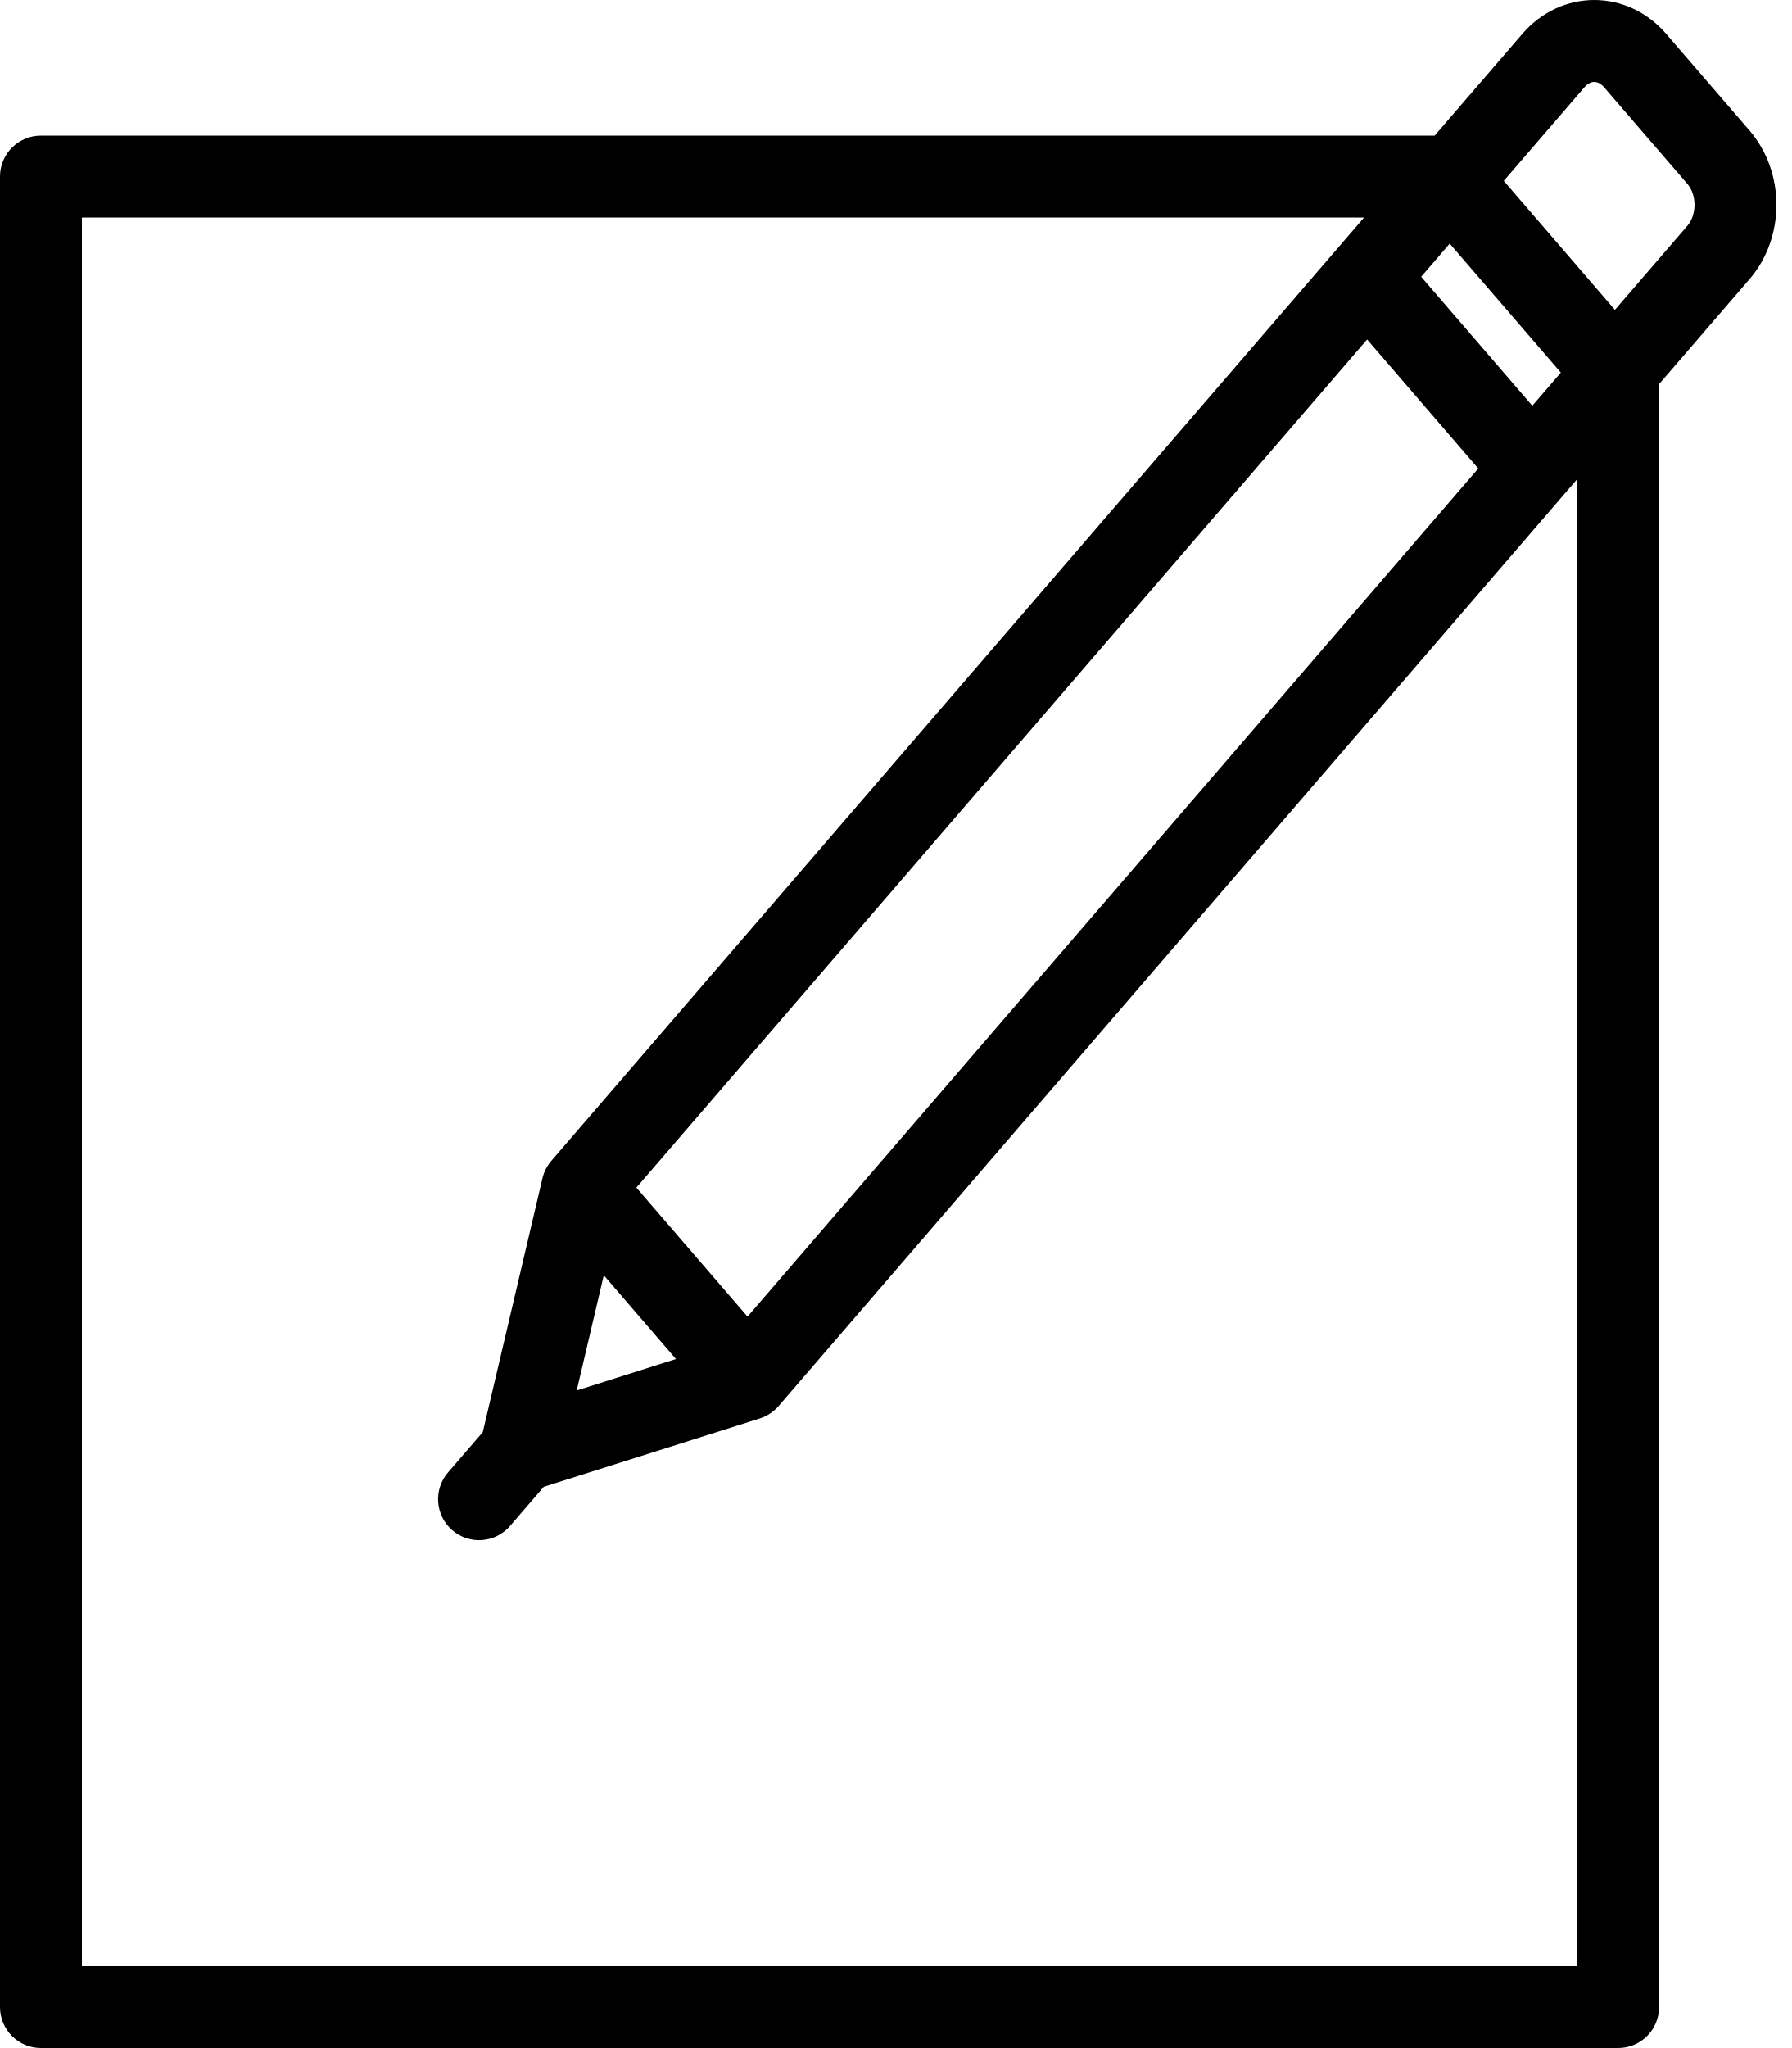
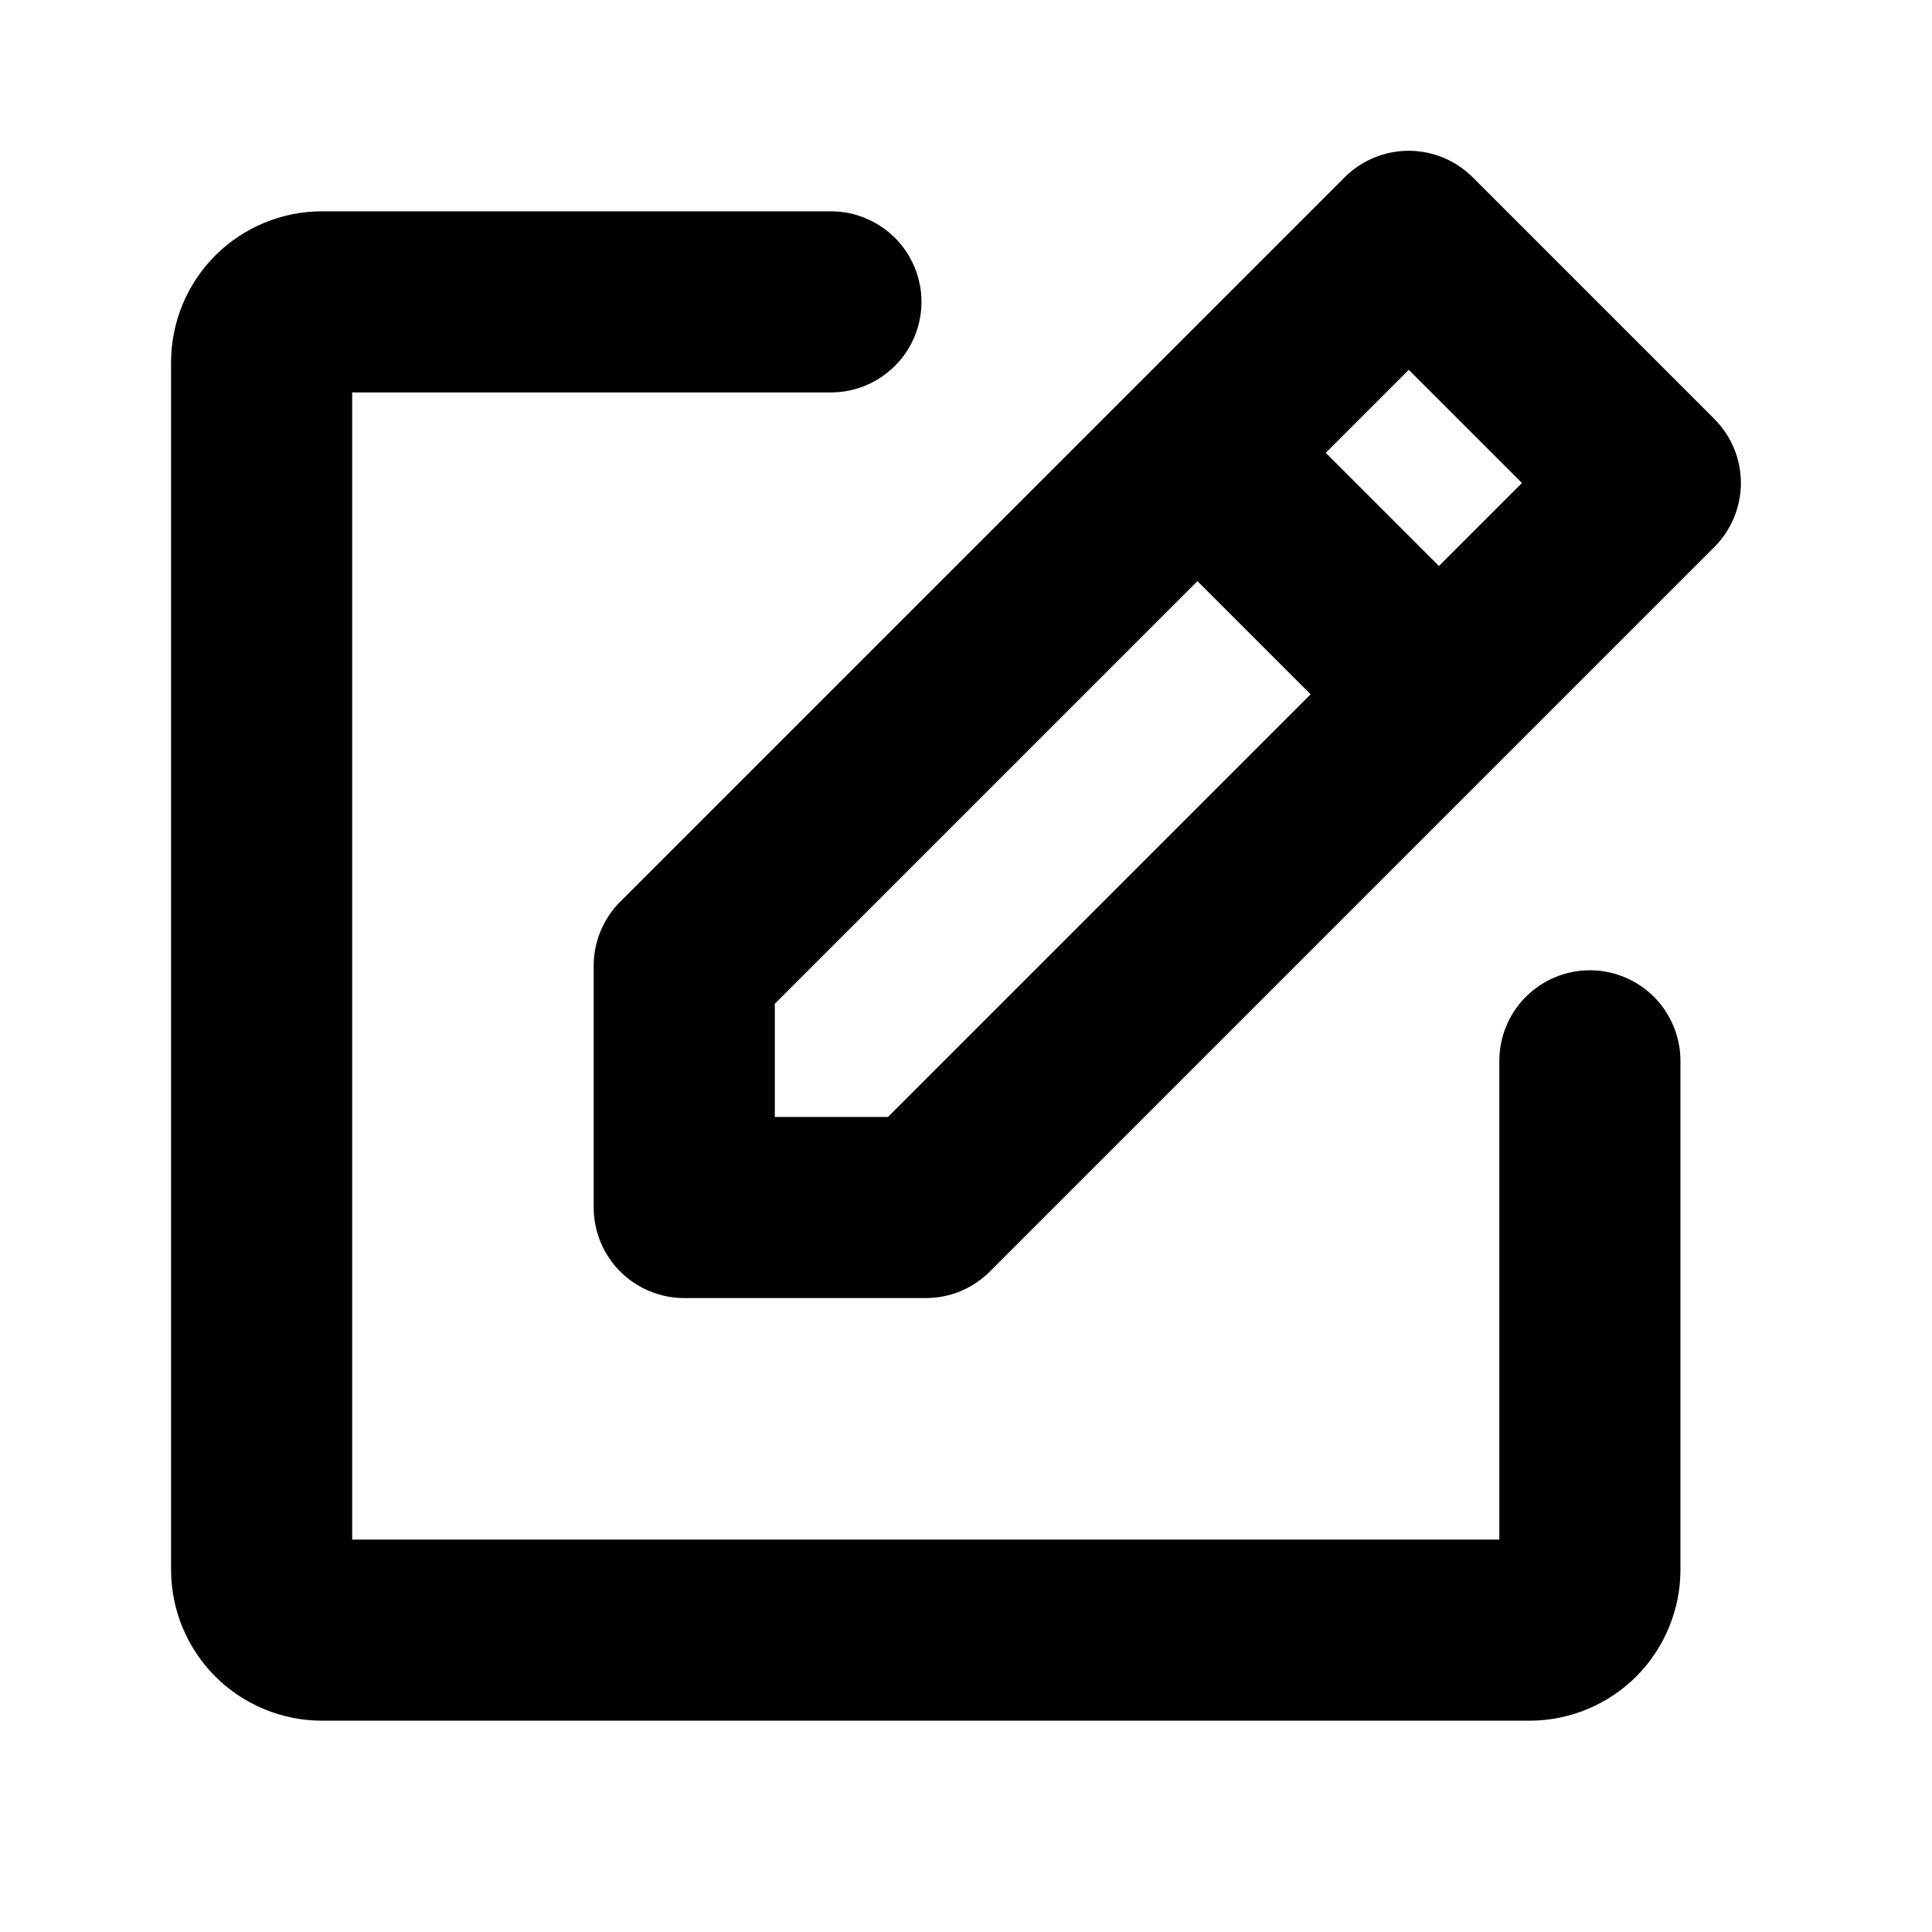
- <svg xmlns="http://www.w3.org/2000/svg" aria-hidden="true" width="70" height="80" viewBox="0 0 70 80">
-   <path fill-rule="evenodd" clip-rule="evenodd" d="M62.29 3.2C62.2 3.2 62.055 3.235 61.901 3.414L58.755 7.065L63.097 12.104L65.932 8.815C66.299 8.389 66.299 7.613 65.932 7.188L62.68 3.415C62.526 3.236 62.38 3.2 62.29 3.2ZM60.985 14.555L56.642 9.516L55.527 10.811L59.869 15.849L60.985 14.555ZM57.758 18.301L29.207 51.43L24.864 46.391L53.415 13.261L57.758 18.301ZM52.202 9.768C52.2 9.769 52.198 9.771 52.197 9.773L21.54 45.346C21.372 45.541 21.254 45.773 21.195 46.024L18.863 55.942L17.505 57.517C16.928 58.187 17.003 59.197 17.673 59.774C18.342 60.351 19.352 60.276 19.929 59.606L21.246 58.078L29.689 55.407C29.972 55.317 30.225 55.15 30.419 54.926L61.622 18.718V76.8H3.2V8.496H53.297L52.203 9.766C52.202 9.767 52.202 9.767 52.202 9.768ZM64.822 15.005V78.4C64.822 79.284 64.106 80 63.222 80H1.6C0.716 80 0 79.284 0 78.4V6.896C0 6.013 0.716 5.296 1.6 5.296H56.055L59.476 1.327C59.476 1.327 59.475 1.327 59.476 1.327C60.999 -0.442 63.582 -0.442 65.104 1.327L68.356 5.098C69.757 6.725 69.758 9.278 68.356 10.904L64.822 15.005ZM22.533 54.315L26.411 53.087L23.591 49.815L22.533 54.315Z" />
+ <svg xmlns="http://www.w3.org/2000/svg" width="24" height="24" viewBox="0 0 24 24" fill="none">
+   <path d="M21.296 5.204L18.296 2.204C18.191 2.099 18.067 2.016 17.93 1.959C17.794 1.902 17.647 1.873 17.499 1.873C17.351 1.873 17.204 1.902 17.068 1.959C16.931 2.016 16.807 2.099 16.702 2.204L7.702 11.204C7.492 11.415 7.374 11.702 7.375 12V15C7.375 15.298 7.494 15.585 7.705 15.796C7.915 16.006 8.202 16.125 8.5 16.125H11.5C11.648 16.125 11.794 16.096 11.931 16.04C12.067 15.983 12.191 15.9 12.296 15.796L21.296 6.796C21.401 6.691 21.483 6.567 21.54 6.431C21.597 6.294 21.626 6.148 21.626 6C21.626 5.852 21.597 5.706 21.54 5.569C21.483 5.433 21.401 5.309 21.296 5.204ZM17.5 4.594L18.906 6L17.875 7.031L16.469 5.625L17.5 4.594ZM11.031 13.875H9.625V12.469L14.875 7.219L16.281 8.625L11.031 13.875ZM20.875 13.178V19.5C20.875 19.997 20.677 20.474 20.326 20.826C19.974 21.177 19.497 21.375 19 21.375H4C3.503 21.375 3.026 21.177 2.674 20.826C2.323 20.474 2.125 19.997 2.125 19.5V4.5C2.125 4.003 2.323 3.526 2.674 3.174C3.026 2.823 3.503 2.625 4 2.625H10.322C10.62 2.625 10.906 2.744 11.117 2.954C11.328 3.165 11.447 3.452 11.447 3.75C11.447 4.048 11.328 4.335 11.117 4.545C10.906 4.756 10.62 4.875 10.322 4.875H4.375V19.125H18.625V13.178C18.625 12.88 18.744 12.594 18.954 12.383C19.166 12.172 19.452 12.053 19.75 12.053C20.048 12.053 20.334 12.172 20.546 12.383C20.756 12.594 20.875 12.88 20.875 13.178Z" fill="black" />
</svg>
